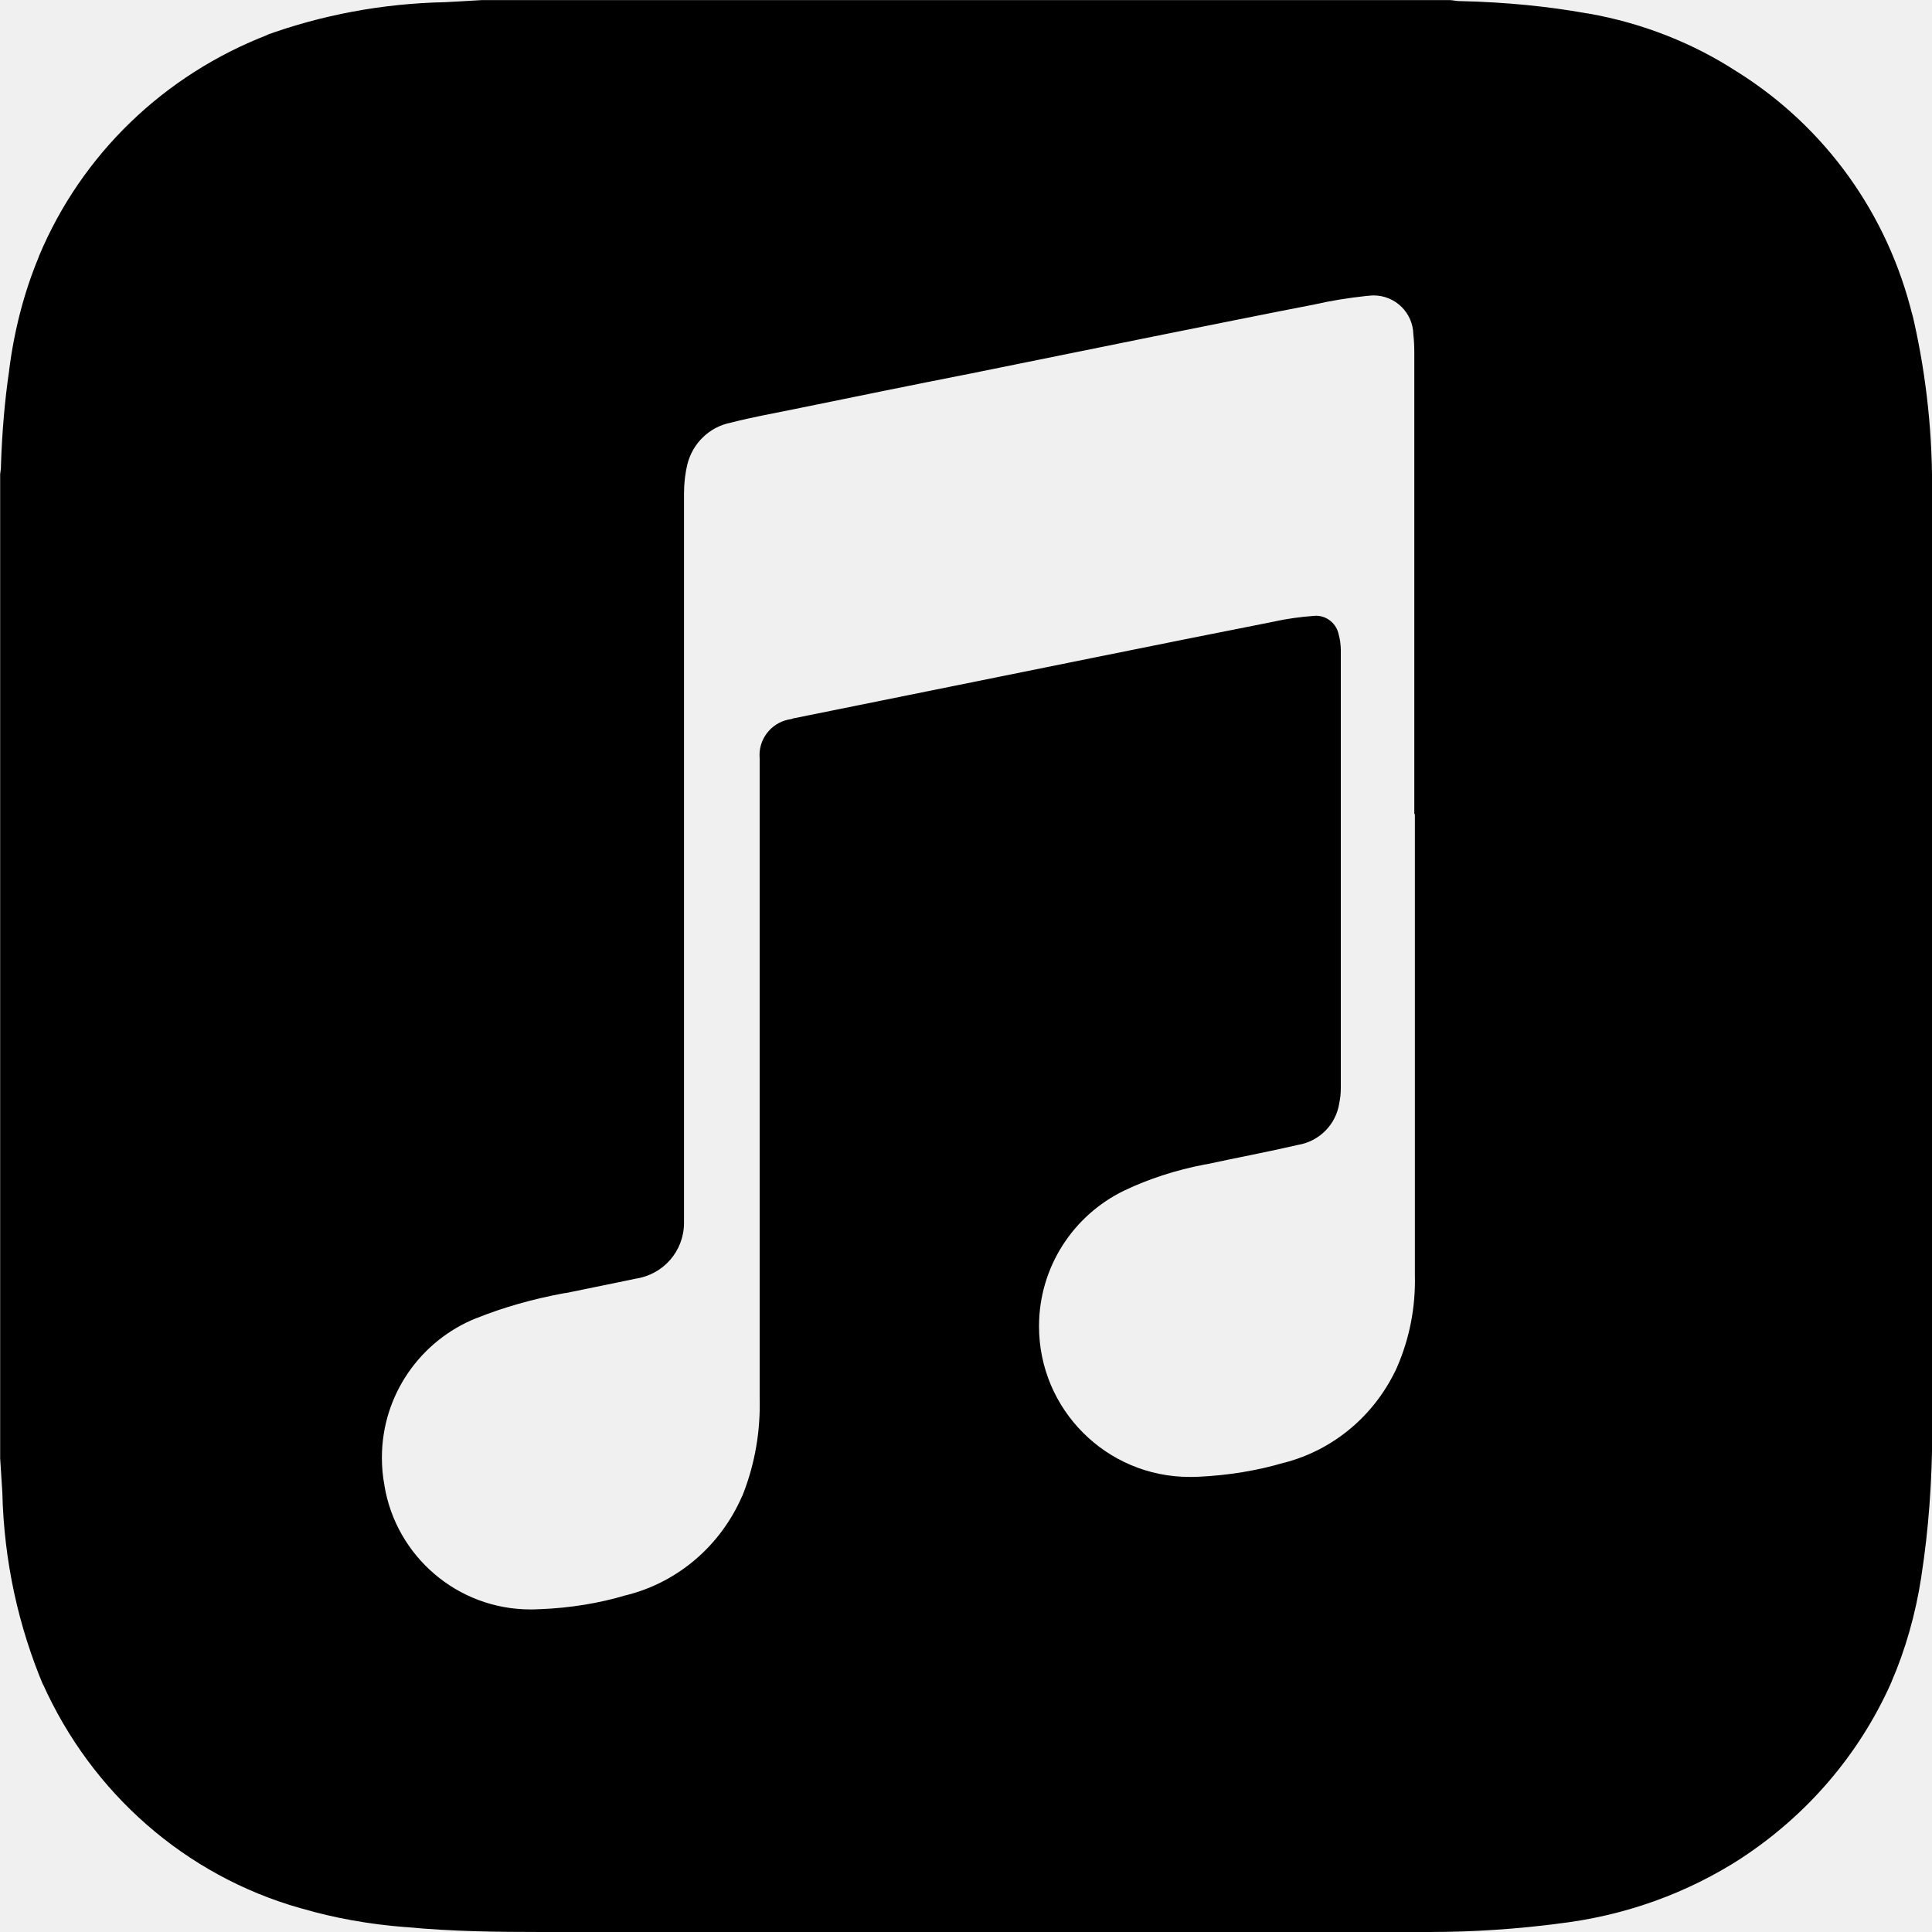
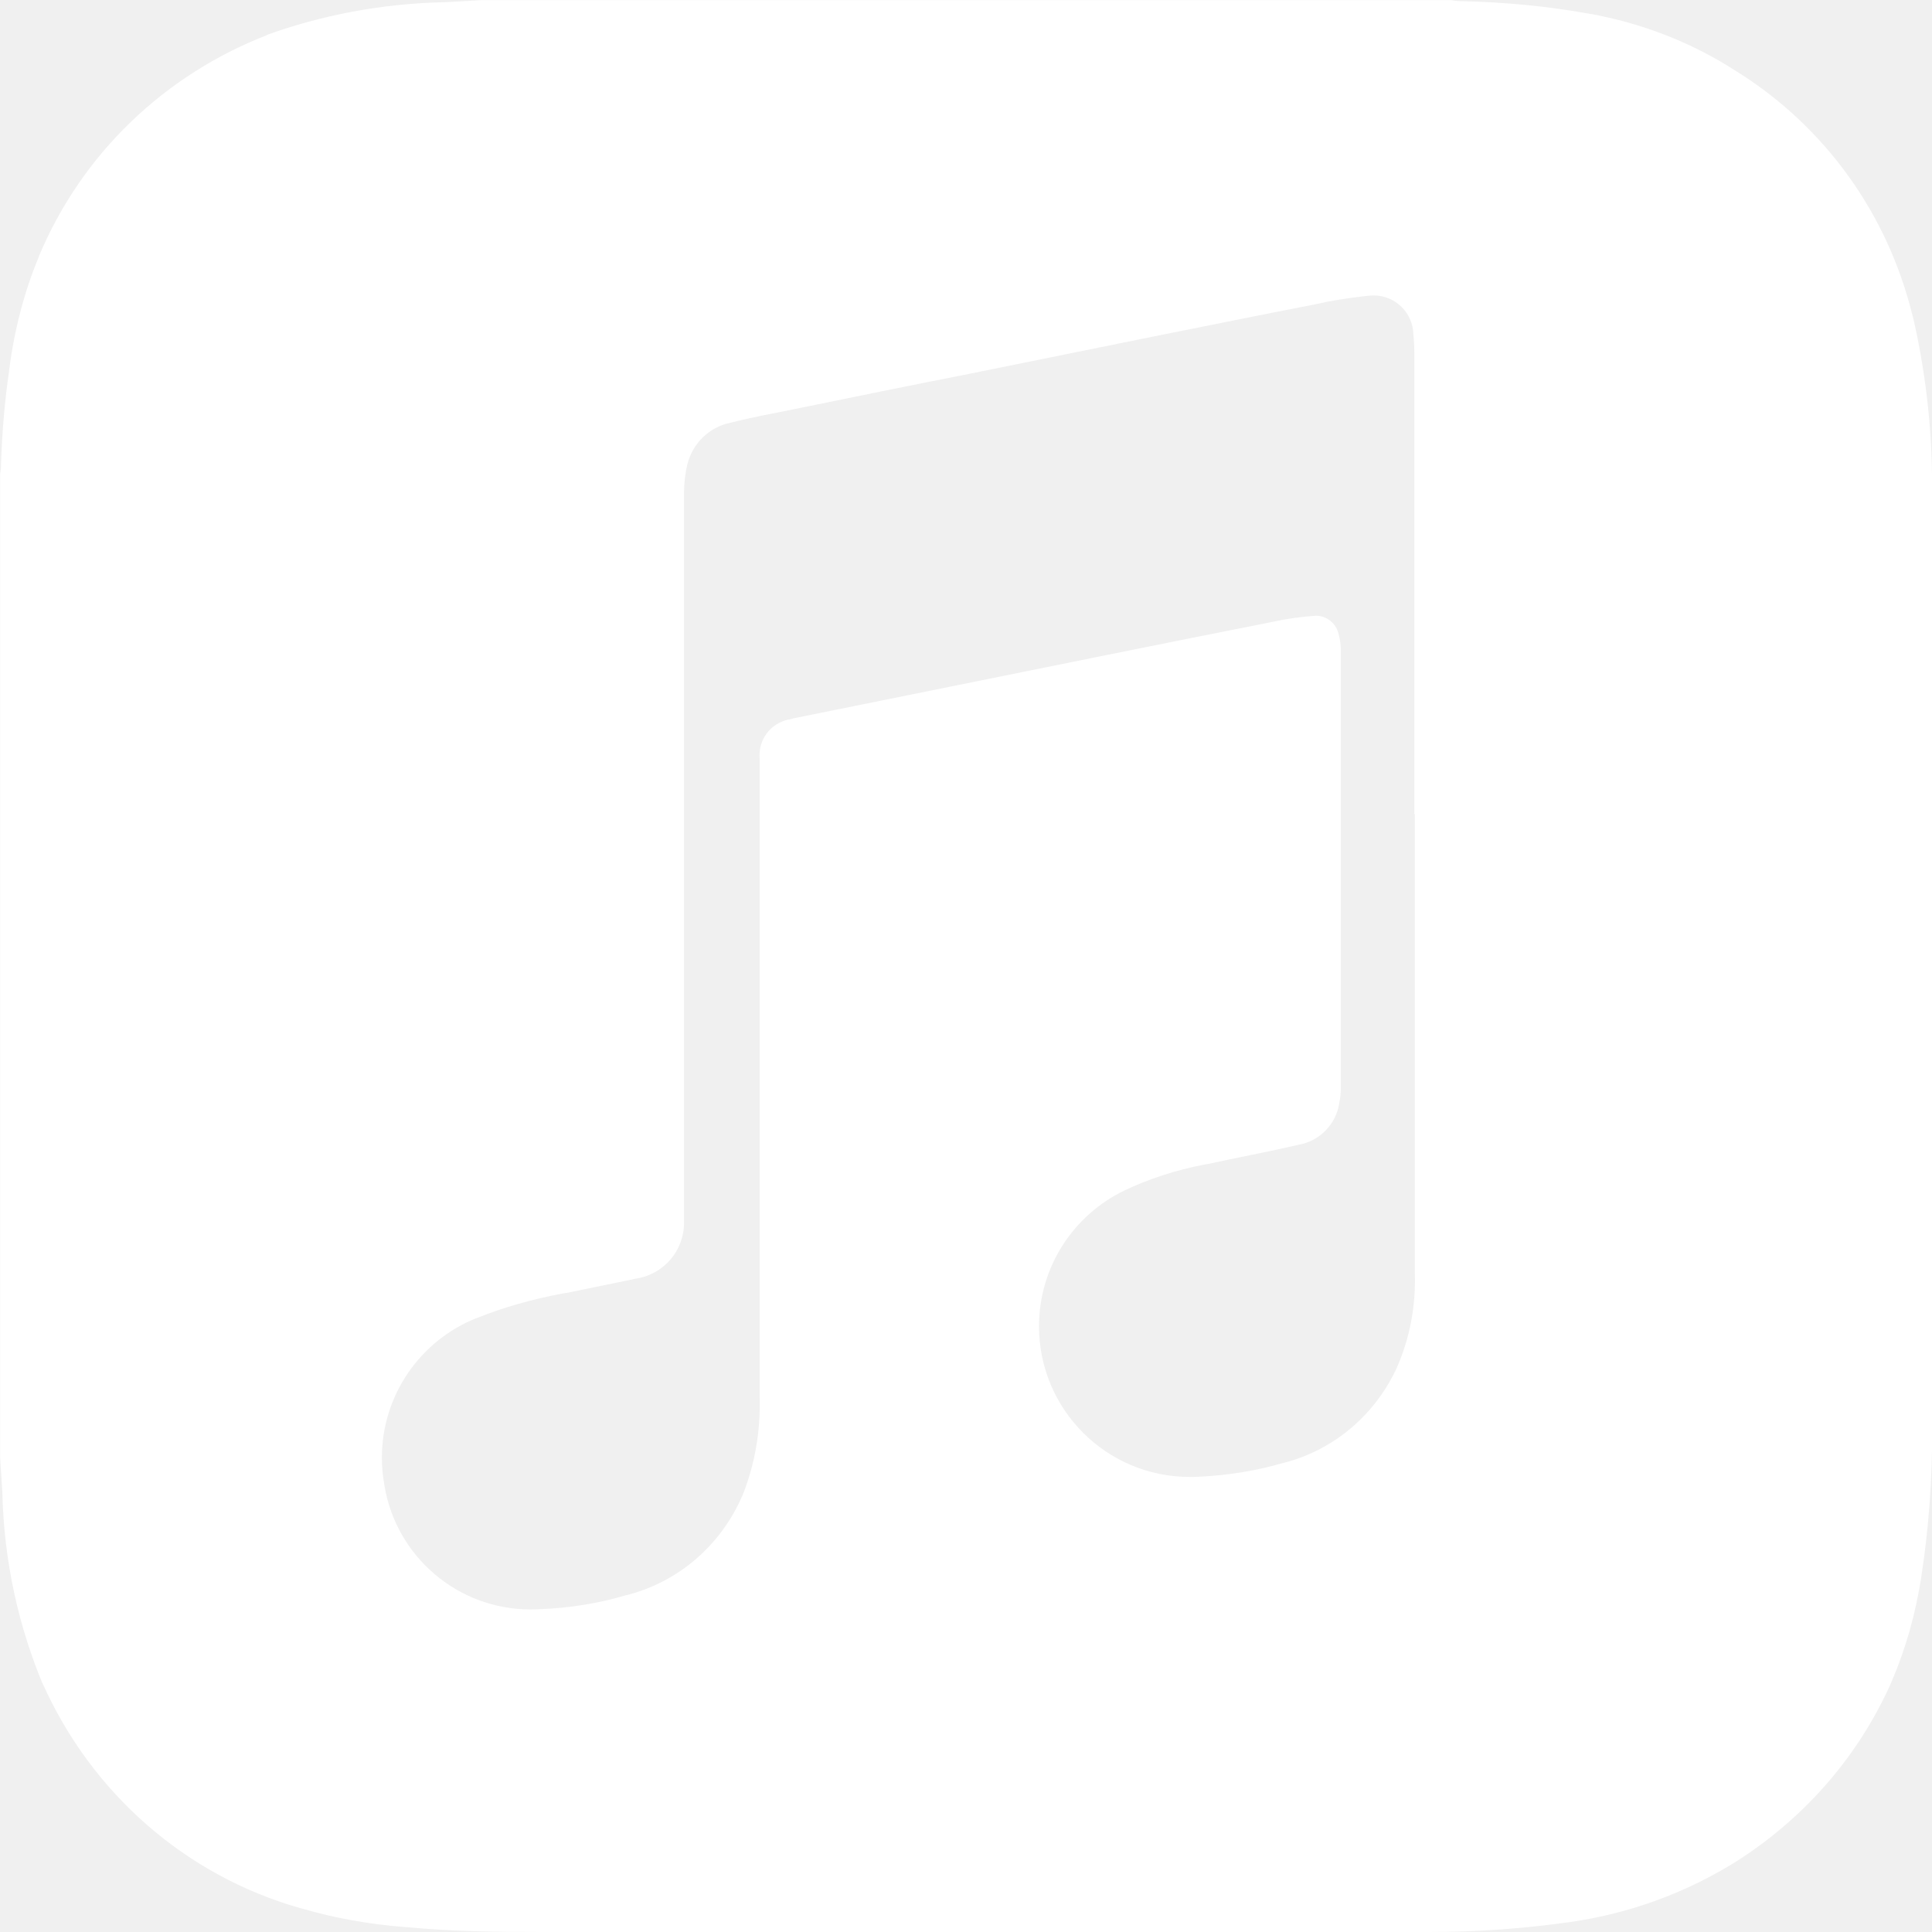
- <svg xmlns="http://www.w3.org/2000/svg" fill="#000000" width="800px" height="800px" viewBox="0 0 24 24">
+ <svg xmlns="http://www.w3.org/2000/svg" fill="#FFF" width="800px" height="800px" viewBox="0 0 24 24">
  <path d="m24 6.124c0-.029.001-.063.001-.097 0-.743-.088-1.465-.253-2.156l.013.063c-.312-1.291-1.1-2.359-2.163-3.031l-.02-.012c-.536-.35-1.168-.604-1.847-.723l-.03-.004c-.463-.084-1.003-.138-1.553-.15h-.011c-.04 0-.083-.01-.124-.013h-12.025c-.152.01-.3.017-.455.026-.791.016-1.542.161-2.242.415l.049-.015c-1.306.501-2.327 1.495-2.853 2.748l-.012.033c-.17.409-.297.885-.36 1.38l-.003.028c-.051.343-.087.751-.1 1.165v.016c0 .032-.007.062-.01.093v12.224c.01.14.017.283.027.424.02.861.202 1.673.516 2.416l-.016-.043c.609 1.364 1.774 2.387 3.199 2.792l.035.009c.377.111.817.192 1.271.227l.022.001c.555.053 1.11.06 1.667.06h11.028c.554 0 1.099-.037 1.633-.107l-.063.007c.864-.096 1.645-.385 2.321-.823l-.021.013c.825-.539 1.47-1.29 1.867-2.176l.013-.032c.166-.383.295-.829.366-1.293l.004-.031c.084-.539.132-1.161.132-1.794 0-.086-.001-.171-.003-.256v.013q0-5.7 0-11.394zm-6.424 3.99v5.712c.001.025.001.054.001.083 0 .407-.09.794-.252 1.14l.007-.017c-.273.562-.771.979-1.373 1.137l-.015.003c-.316.094-.682.156-1.06.173h-.01c-.029.002-.062.002-.096.002-1.033 0-1.871-.838-1.871-1.871 0-.741.431-1.382 1.056-1.685l.011-.005c.293-.14.635-.252.991-.32l.027-.004c.378-.082.758-.153 1.134-.24.264-.045.468-.252.51-.513v-.003c.013-.057.02-.122.02-.189 0-.002 0-.003 0-.005q0-2.723 0-5.443c-.001-.066-.01-.13-.027-.19l.001.005c-.026-.134-.143-.235-.283-.235-.006 0-.012 0-.018.001h.001c-.178.013-.34.036-.499.07l.024-.004q-1.14.225-2.28.456l-3.7.748c-.016 0-.032.01-.048.013-.222.03-.392.219-.392.447 0 .015.001.03.002.045v-.002.13q0 3.9 0 7.801c.001.028.001.062.001.095 0 .408-.079.797-.224 1.152l.007-.021c-.264.614-.792 1.072-1.436 1.235l-.015.003c-.319.096-.687.158-1.067.172h-.008c-.031.002-.067.003-.104.003-.913 0-1.67-.665-1.815-1.536l-.001-.011c-.02-.102-.031-.218-.031-.338 0-.785.485-1.458 1.172-1.733l.013-.004c.315-.127.687-.234 1.072-.305l.036-.005c.287-.06.575-.116.86-.177.341-.05.6-.341.6-.693 0-.007 0-.015 0-.022v.001-.15q0-4.44 0-8.883c0-.002 0-.004 0-.007 0-.129.015-.254.044-.374l-.002.011c.066-.264.277-.466.542-.517l.004-.001c.255-.066.515-.112.774-.165.733-.15 1.466-.3 2.2-.444l2.27-.46c.67-.134 1.34-.27 2.01-.4.181-.042.407-.079.637-.104l.027-.002c.018-.002.04-.004.061-.004.27 0 .489.217.493.485.008.067.012.144.012.222v.001q0 2.865 0 5.732z" />
</svg>
